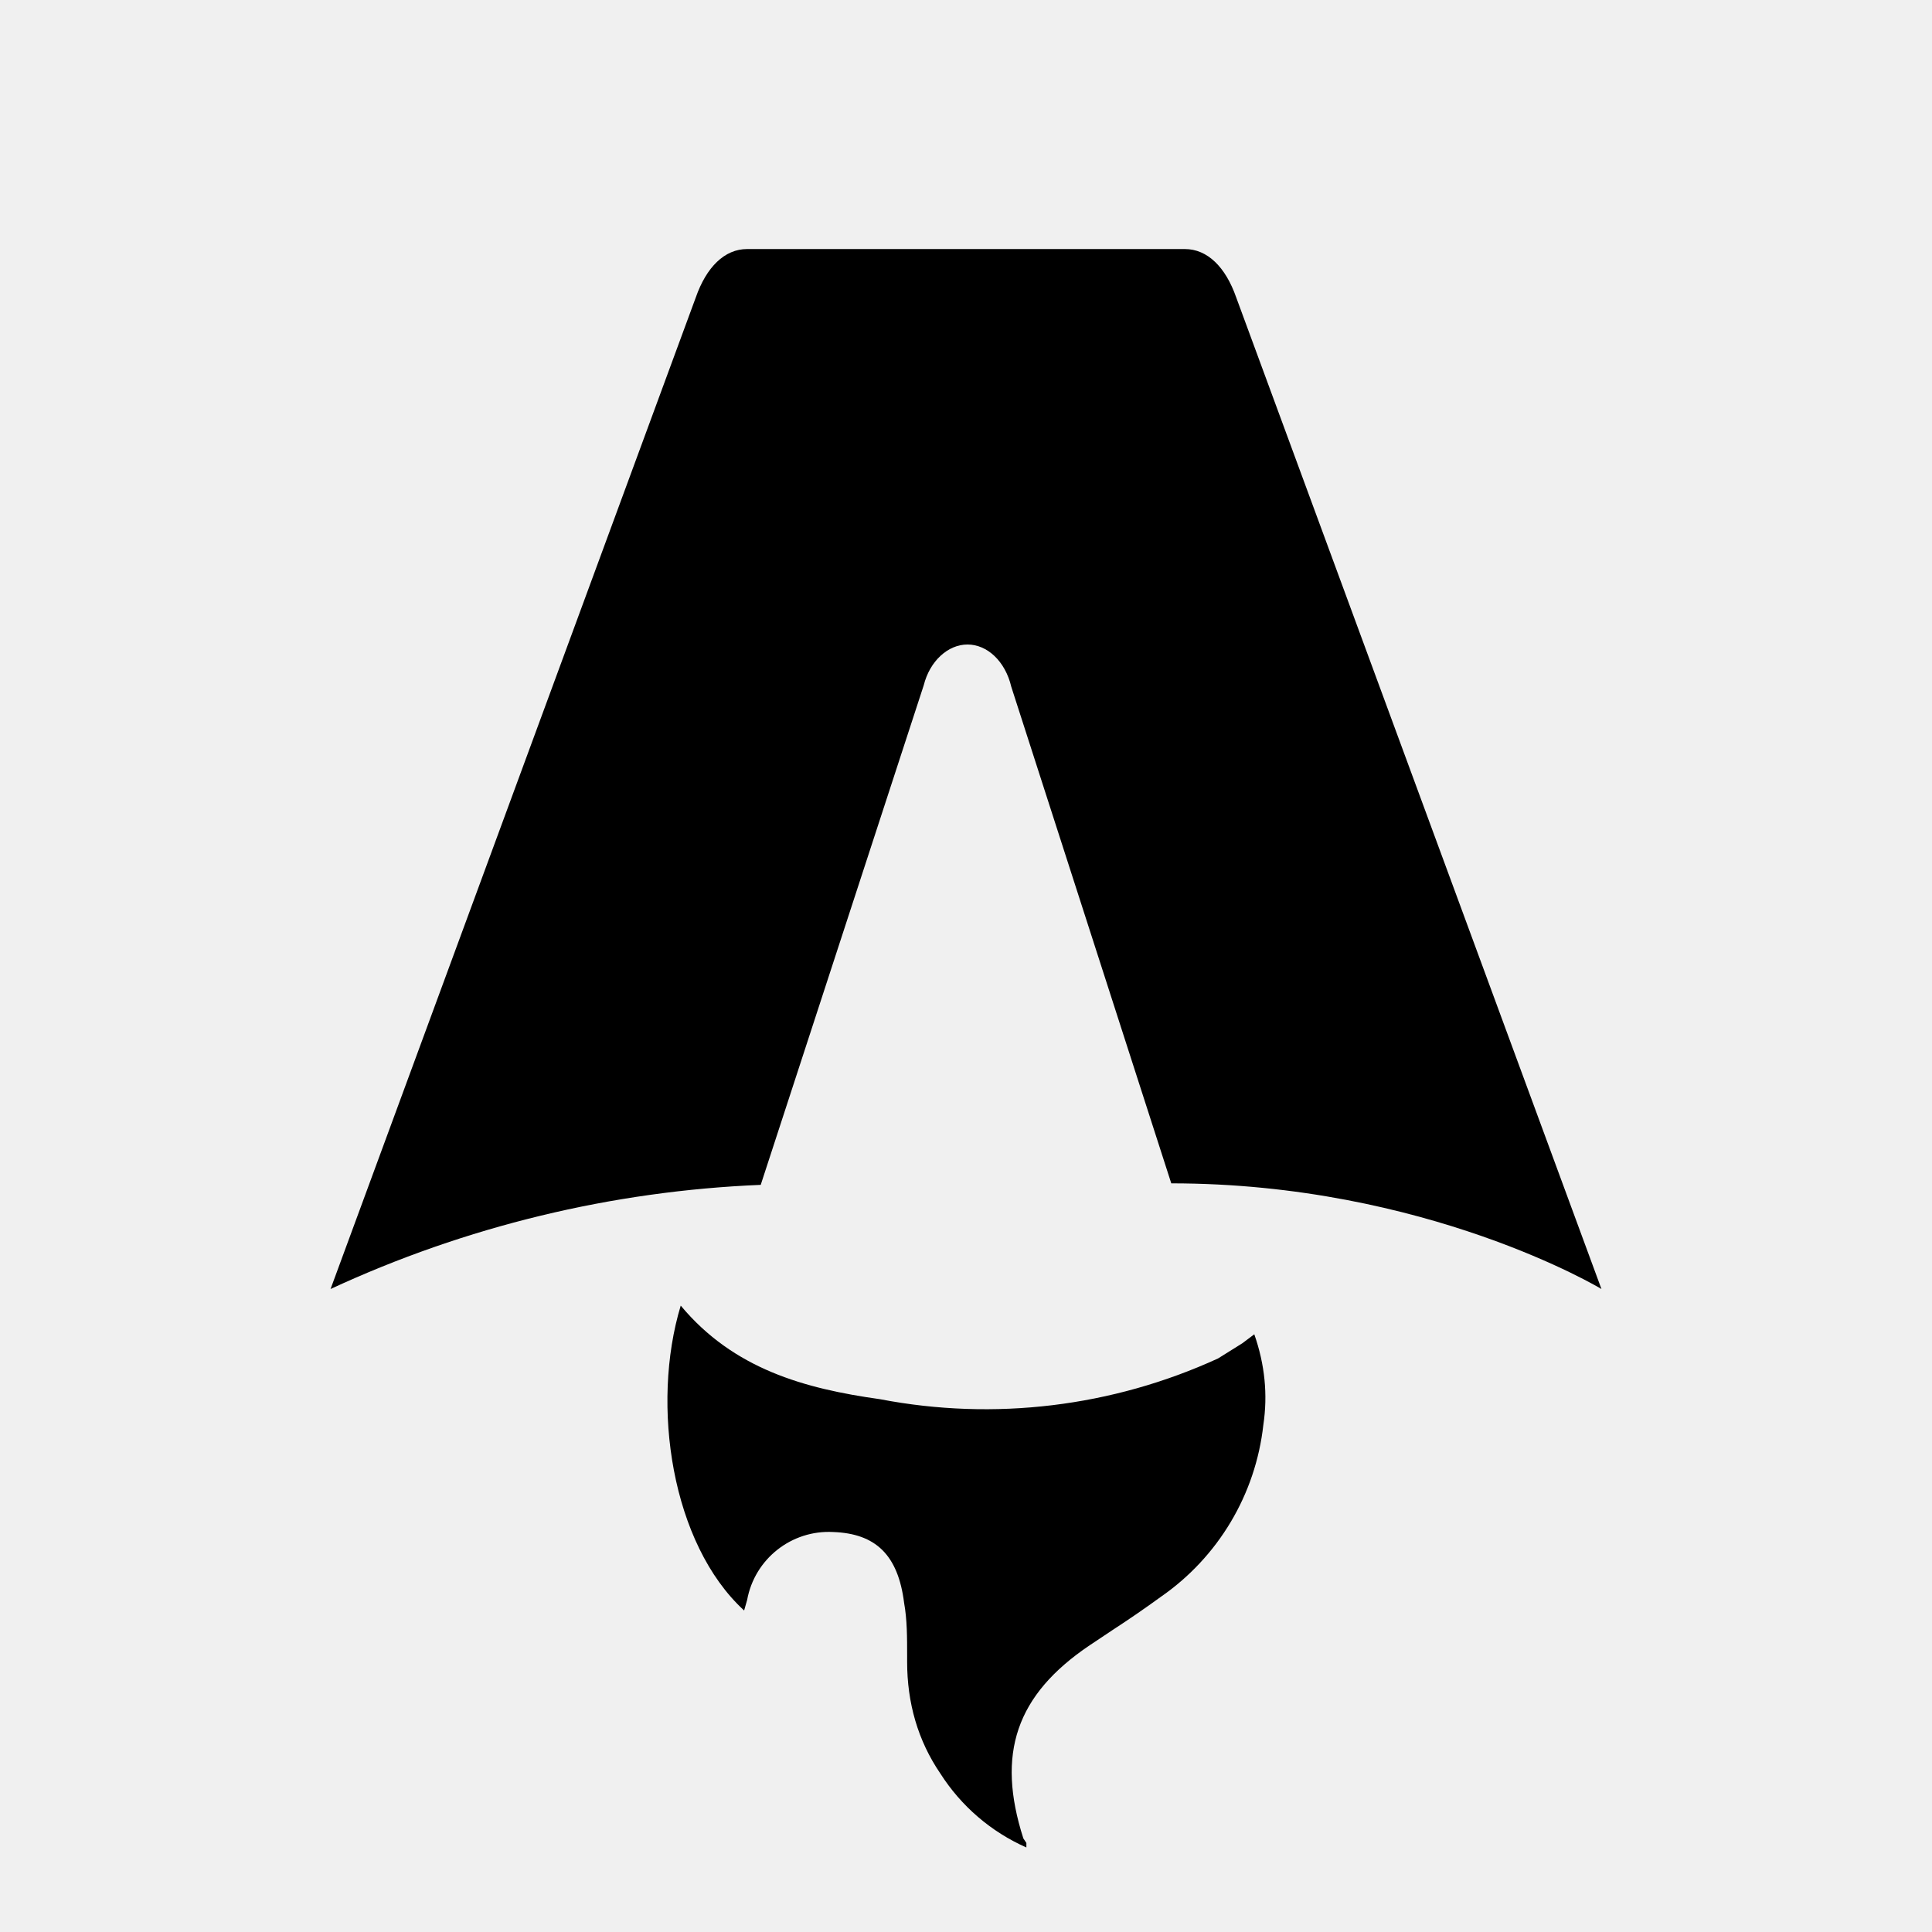
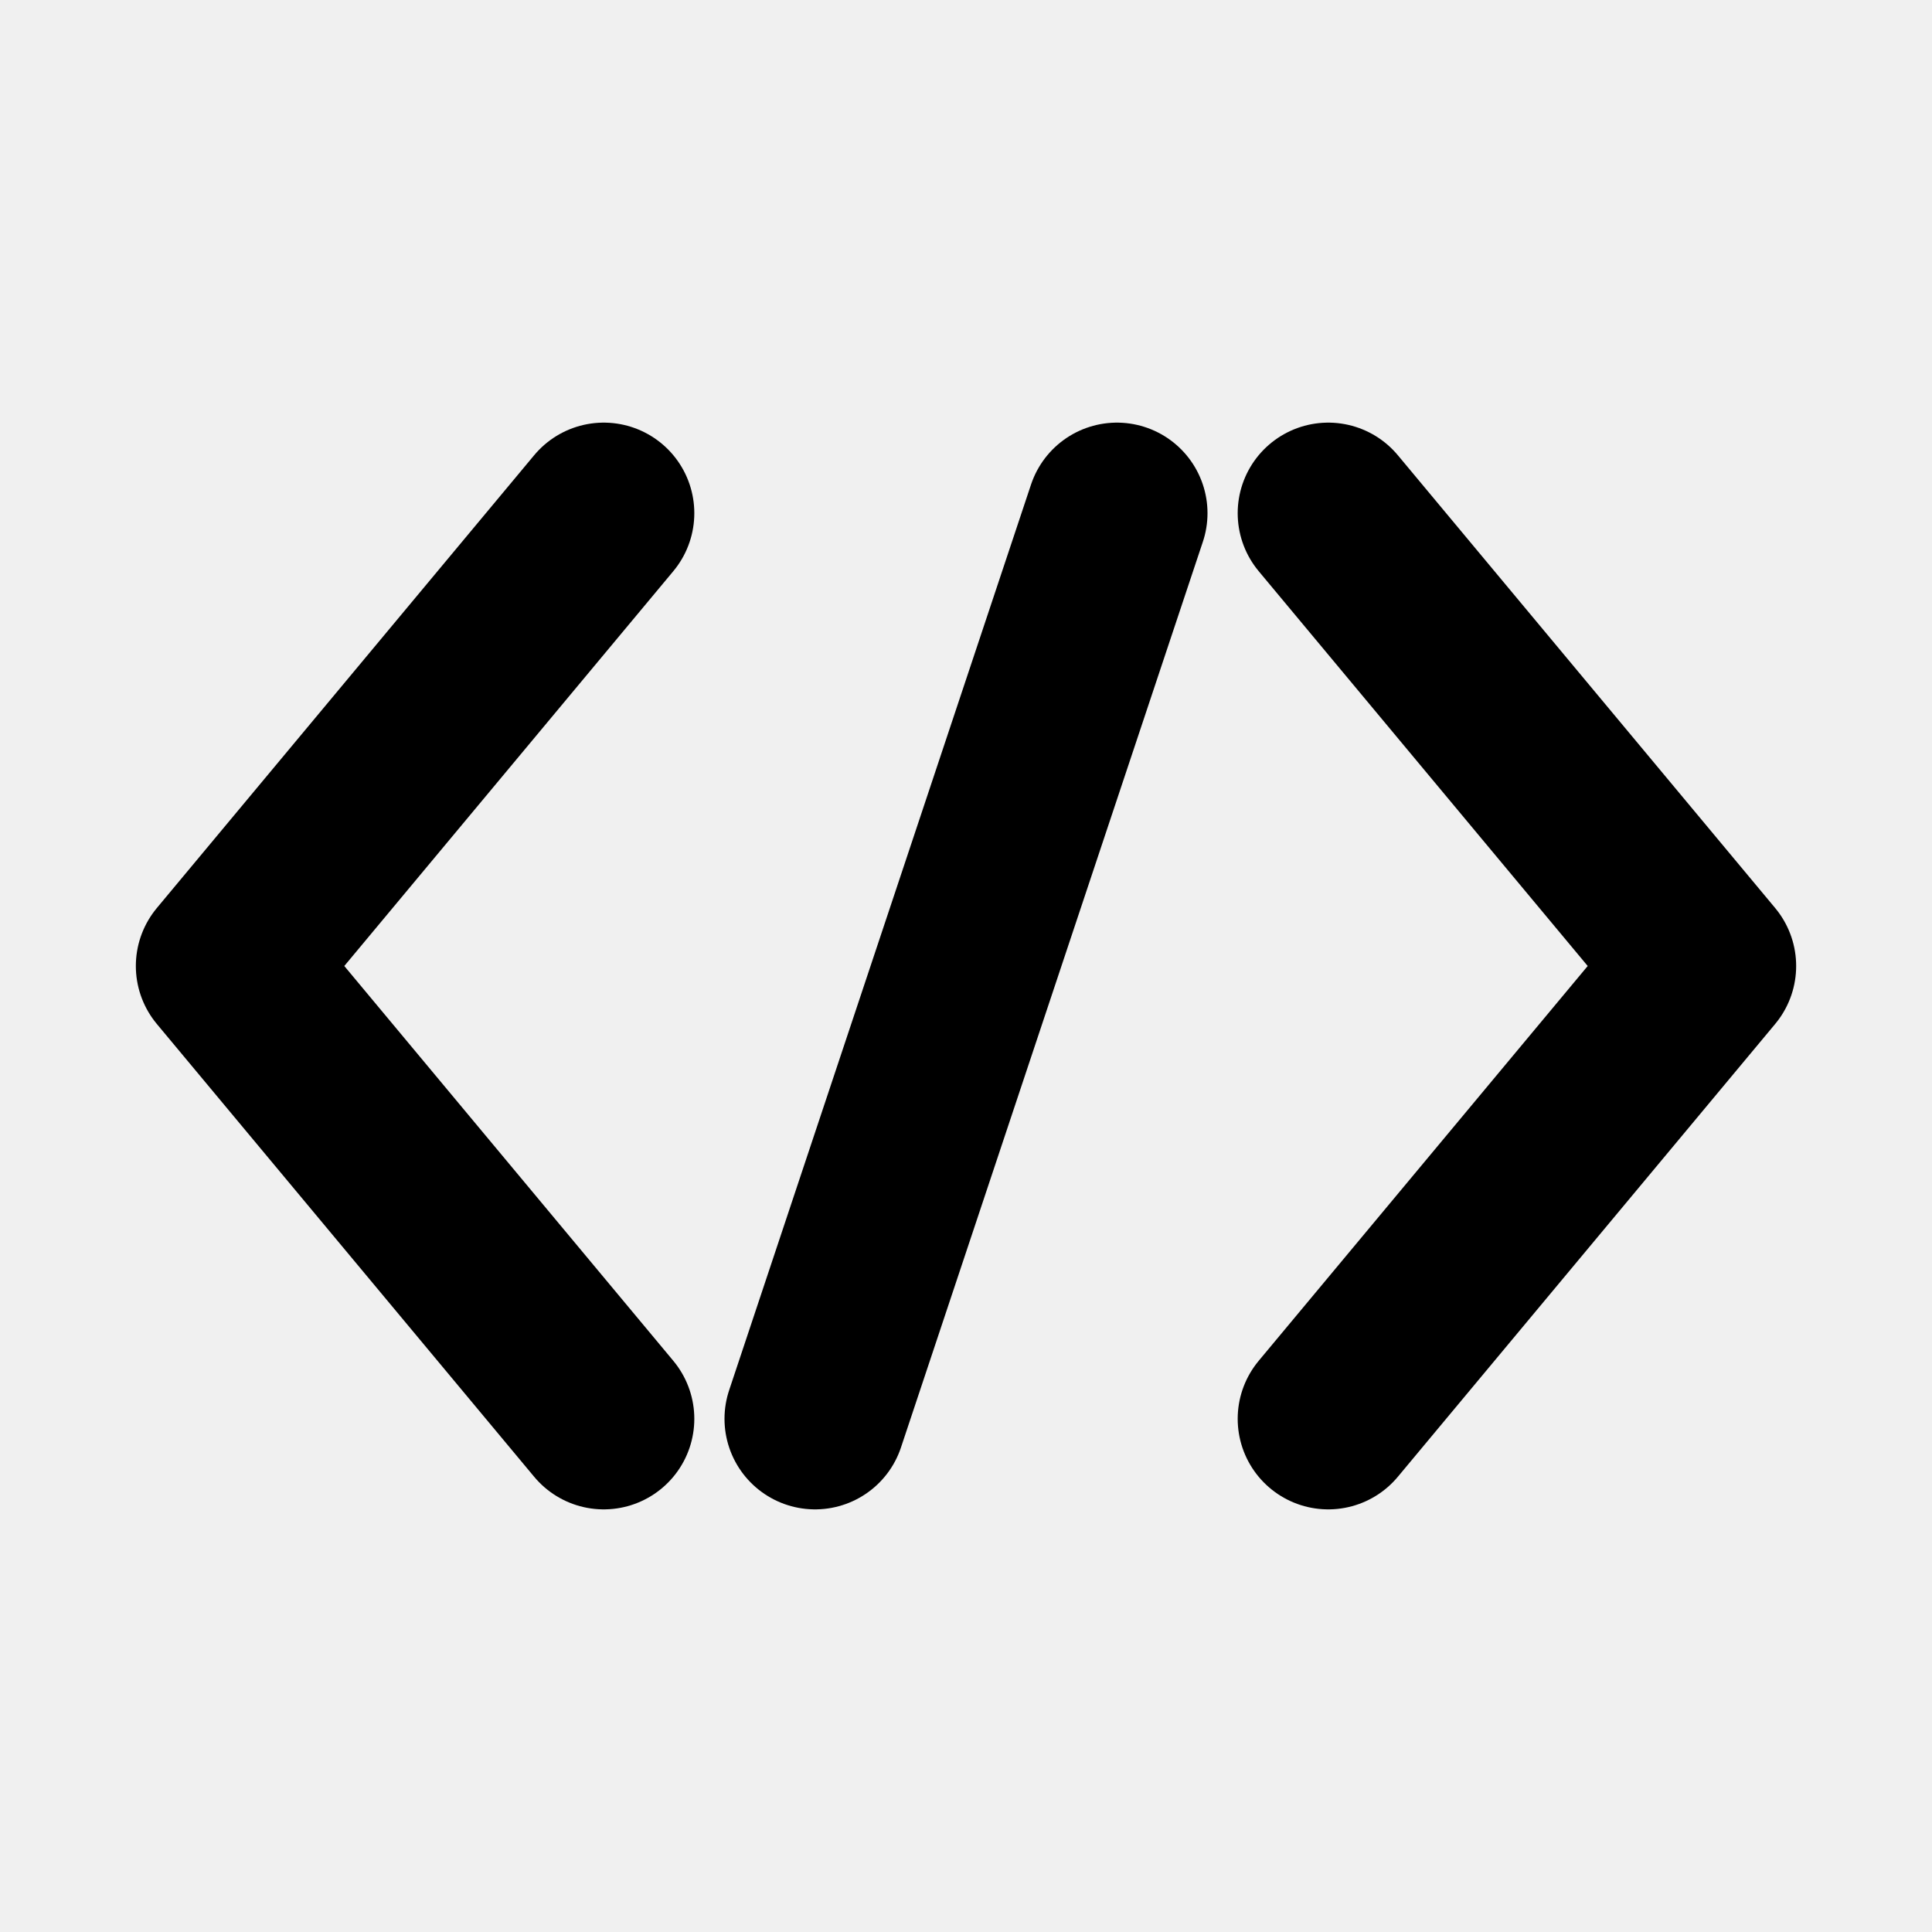
- <svg xmlns="http://www.w3.org/2000/svg" fill="none" viewBox="0 0 128 128">
-   <path d="M50.4 78.5a75.1 75.1 0 0 0-28.5 6.9l24.2-65.7c.7-2 1.9-3.2 3.4-3.2h29c1.5 0 2.7 1.2 3.4 3.2l24.2 65.7s-11.6-7-28.5-7L67 45.5c-.4-1.7-1.6-2.8-2.9-2.8-1.3 0-2.5 1.1-2.9 2.7L50.4 78.5Zm-1.1 28.2Zm-4.2-20.2c-2 6.6-.6 15.8 4.2 20.2a17.5 17.5 0 0 1 .2-.7 5.5 5.5 0 0 1 5.7-4.5c2.8.1 4.3 1.5 4.7 4.7.2 1.1.2 2.3.2 3.5v.4c0 2.7.7 5.2 2.2 7.4a13 13 0 0 0 5.7 4.9v-.3l-.2-.3c-1.8-5.6-.5-9.5 4.4-12.8l1.5-1a73 73 0 0 0 3.2-2.2 16 16 0 0 0 6.8-11.4c.3-2 .1-4-.6-6l-.8.6-1.6 1a37 37 0 0 1-22.4 2.7c-5-.7-9.7-2-13.2-6.2Z" />
+ <svg xmlns="http://www.w3.org/2000/svg" viewBox="0 0 128 128" fill="none">
+   <path d="M40 34L15 64L40 94" stroke="currentColor" stroke-width="12" stroke-linecap="round" stroke-linejoin="round" />
+   <path d="M54 94L74 34" stroke="currentColor" stroke-width="12" stroke-linecap="round" />
+   <path d="M88 34L113 64L88 94" stroke="currentColor" stroke-width="12" stroke-linecap="round" stroke-linejoin="round" />
  <style>
-         path { fill: #000; }
+         svg { color: #000; }
        @media (prefers-color-scheme: dark) {
-             path { fill: #FFF; }
+             svg { color: #FFF; }
        }
    </style>
</svg>
